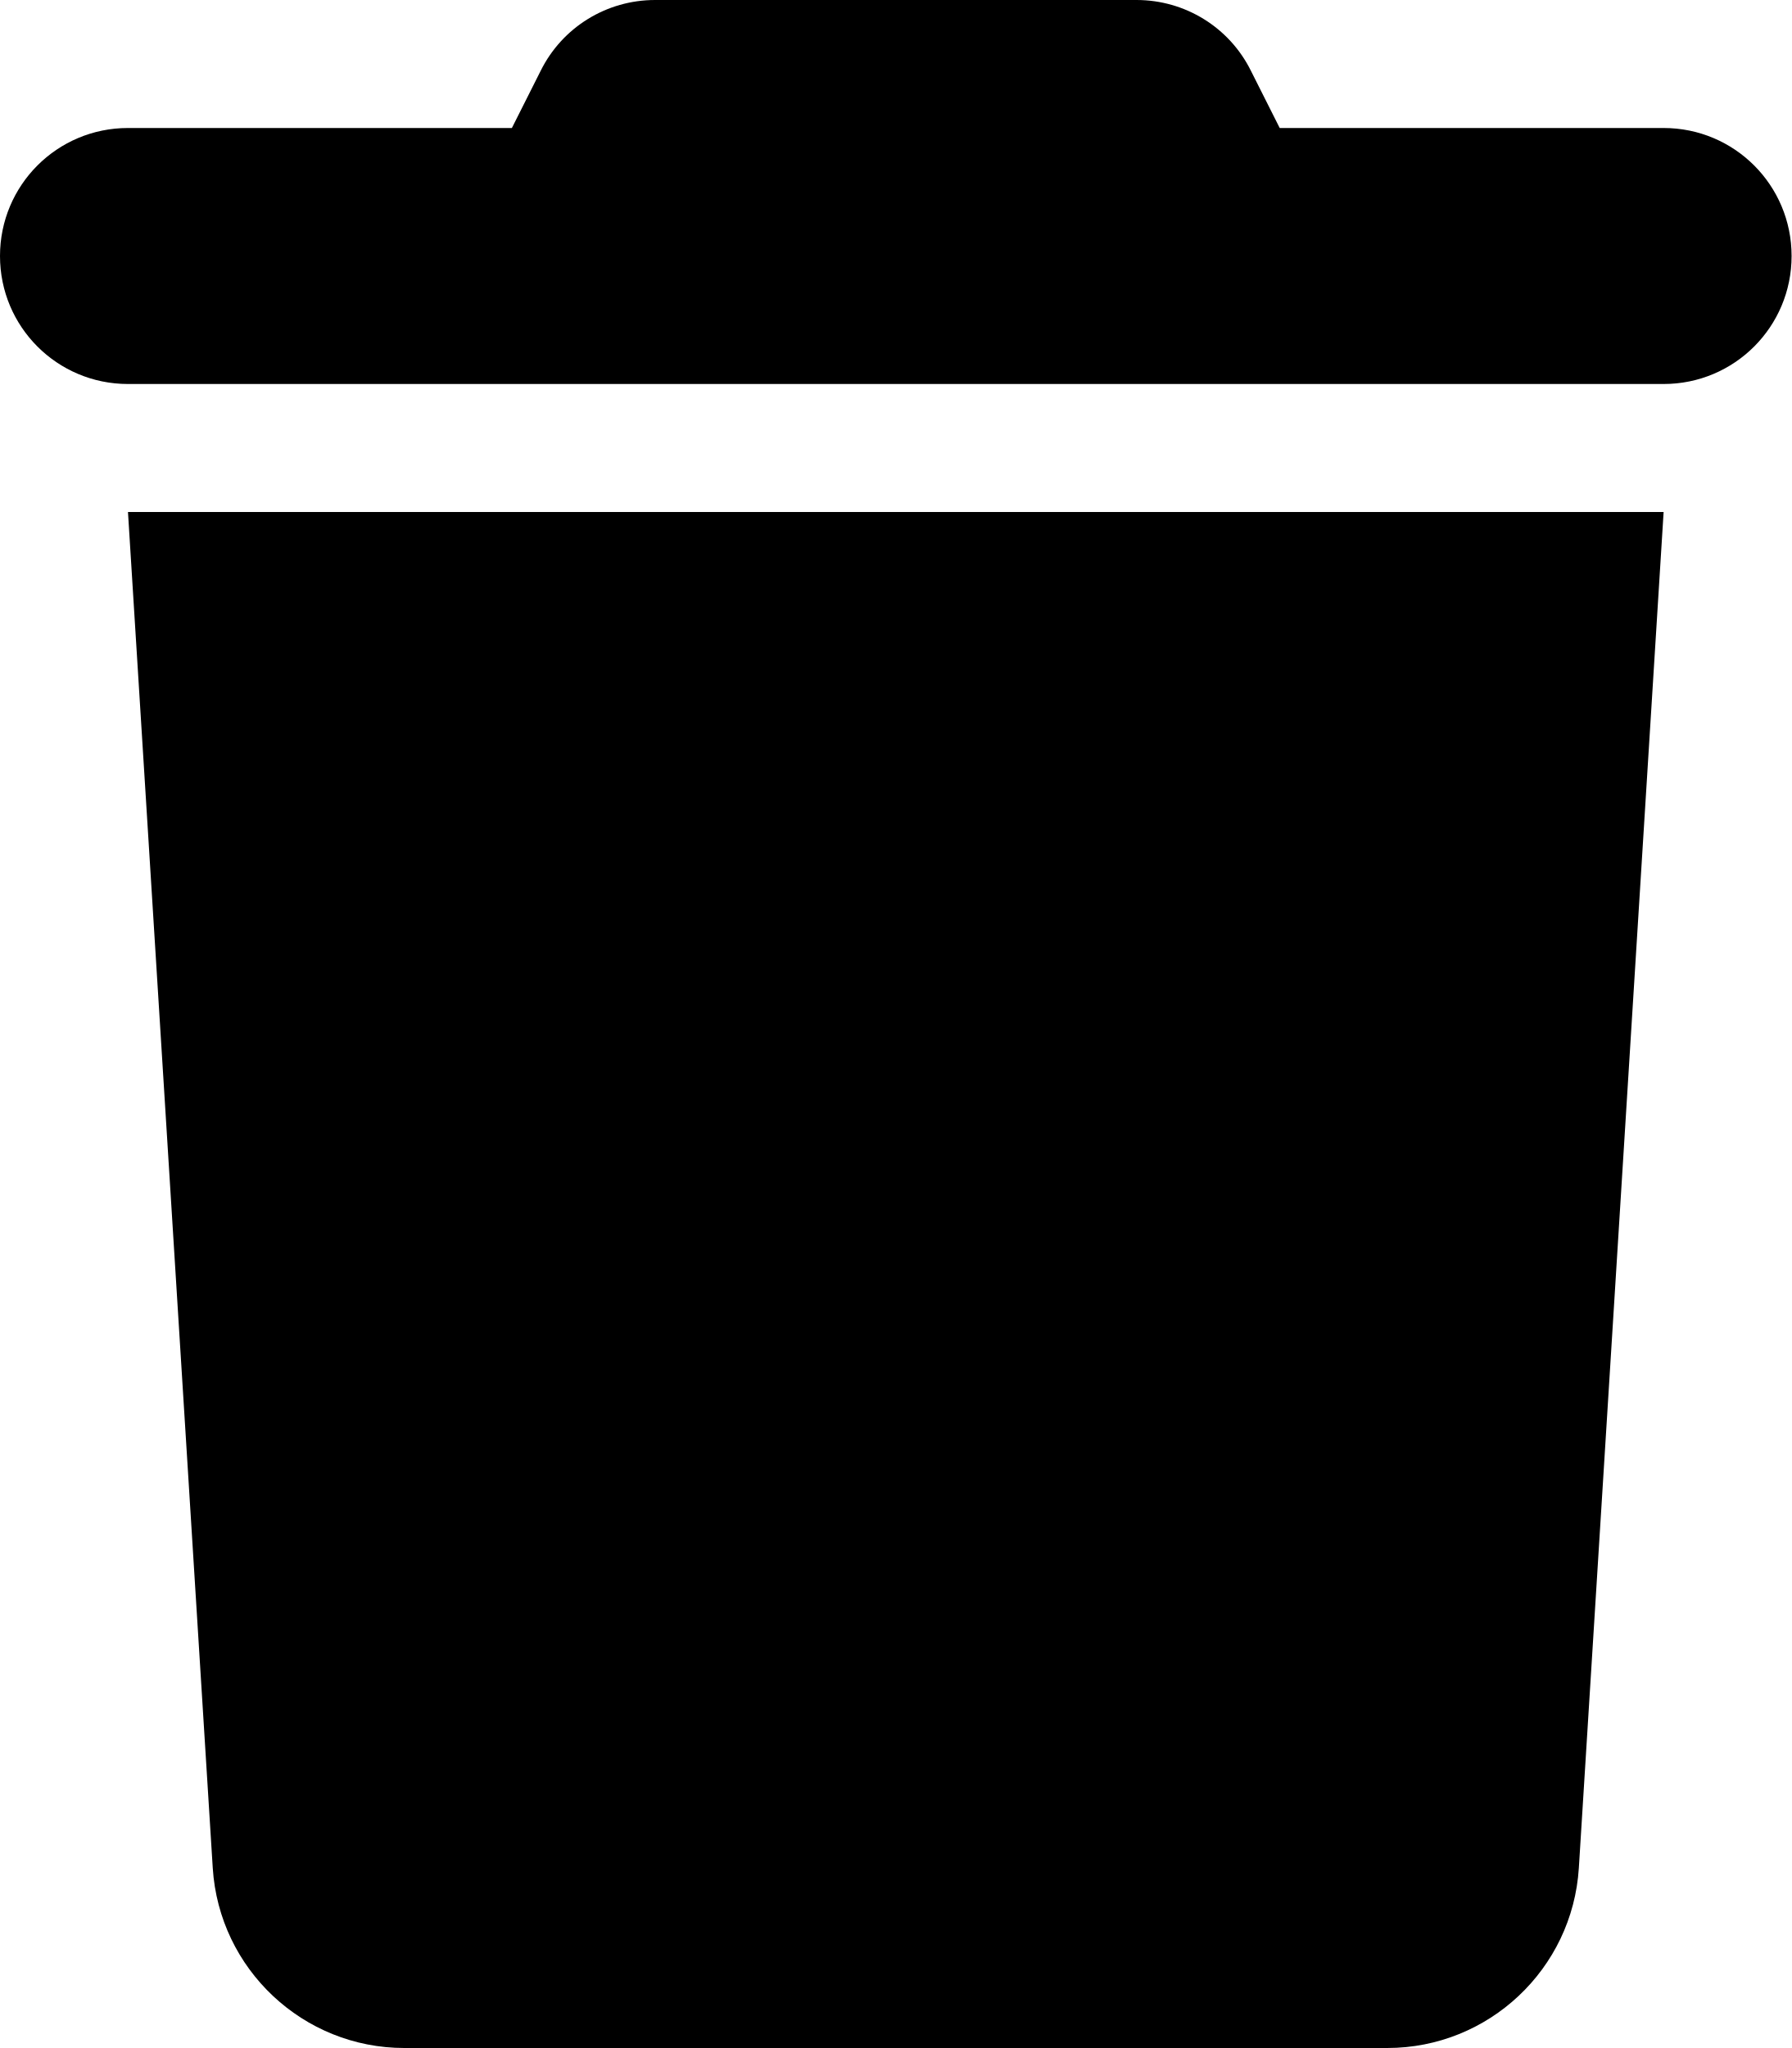
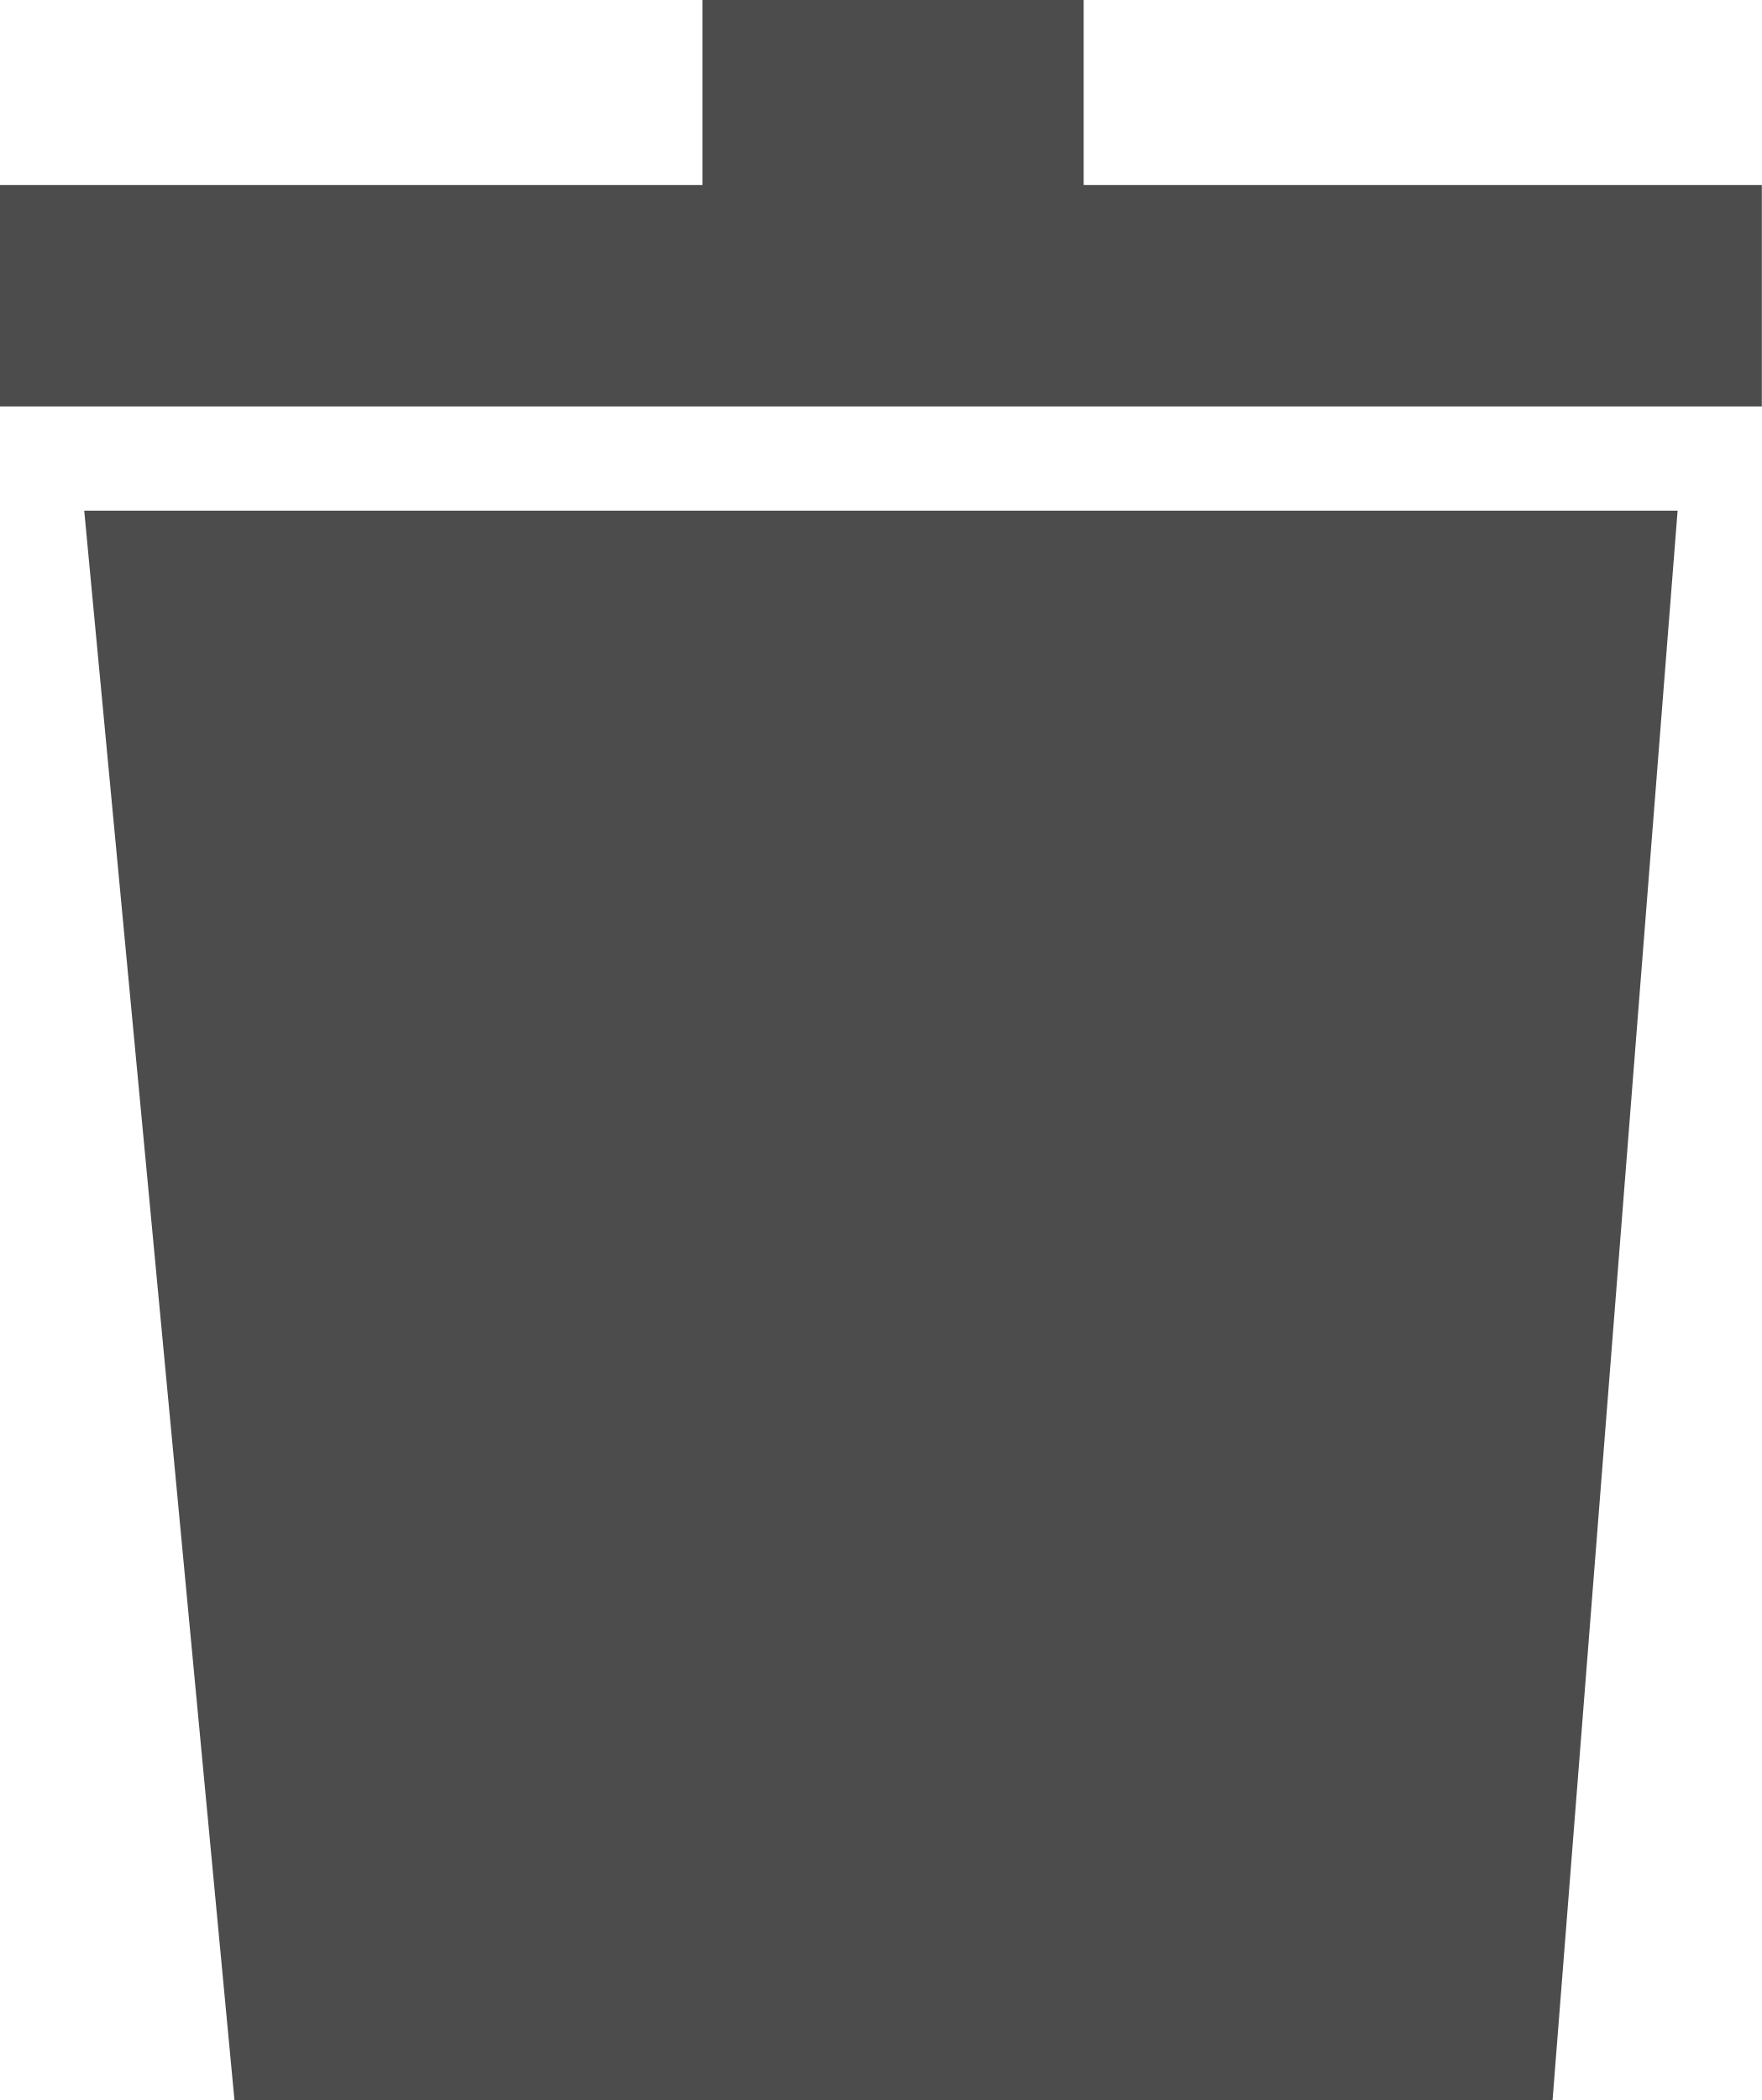
- <svg xmlns="http://www.w3.org/2000/svg" viewBox="0 0 448 512">
-   <path d="M135.2 17.7L128 32H32C14.3 32 0 46.3 0 64S14.3 96 32 96H416c17.7 0 32-14.3 32-32s-14.3-32-32-32H320l-7.2-14.3C307.4 6.8 296.3 0 284.2 0H163.8c-12.1 0-23.2 6.8-28.6 17.7zM416 128H32L53.2 467c1.6 25.3 22.6 45 47.9 45H346.9c25.3 0 46.3-19.7 47.9-45L416 128z" />
+ <svg xmlns="http://www.w3.org/2000/svg" version="1.1" id="Layer_1" x="0px" y="0px" viewBox="0 0 20.29 24.18" style="enable-background:new 0 0 20.29 24.18;" xml:space="preserve">
+   <style type="text/css">
+ 	.st0{fill:#4C4C4C;}
+ </style>
+   <g>
+     <polygon class="st0" points="17.88,24.18 2.7,24.18 0.97,5.88 19.32,5.88  " />
+     <polygon class="st0" points="12.48,2.13 12.48,0 8.09,0 8.09,2.13 0,2.13 0,4.68 20.29,4.68 20.29,2.13  " />
+   </g>
</svg>
